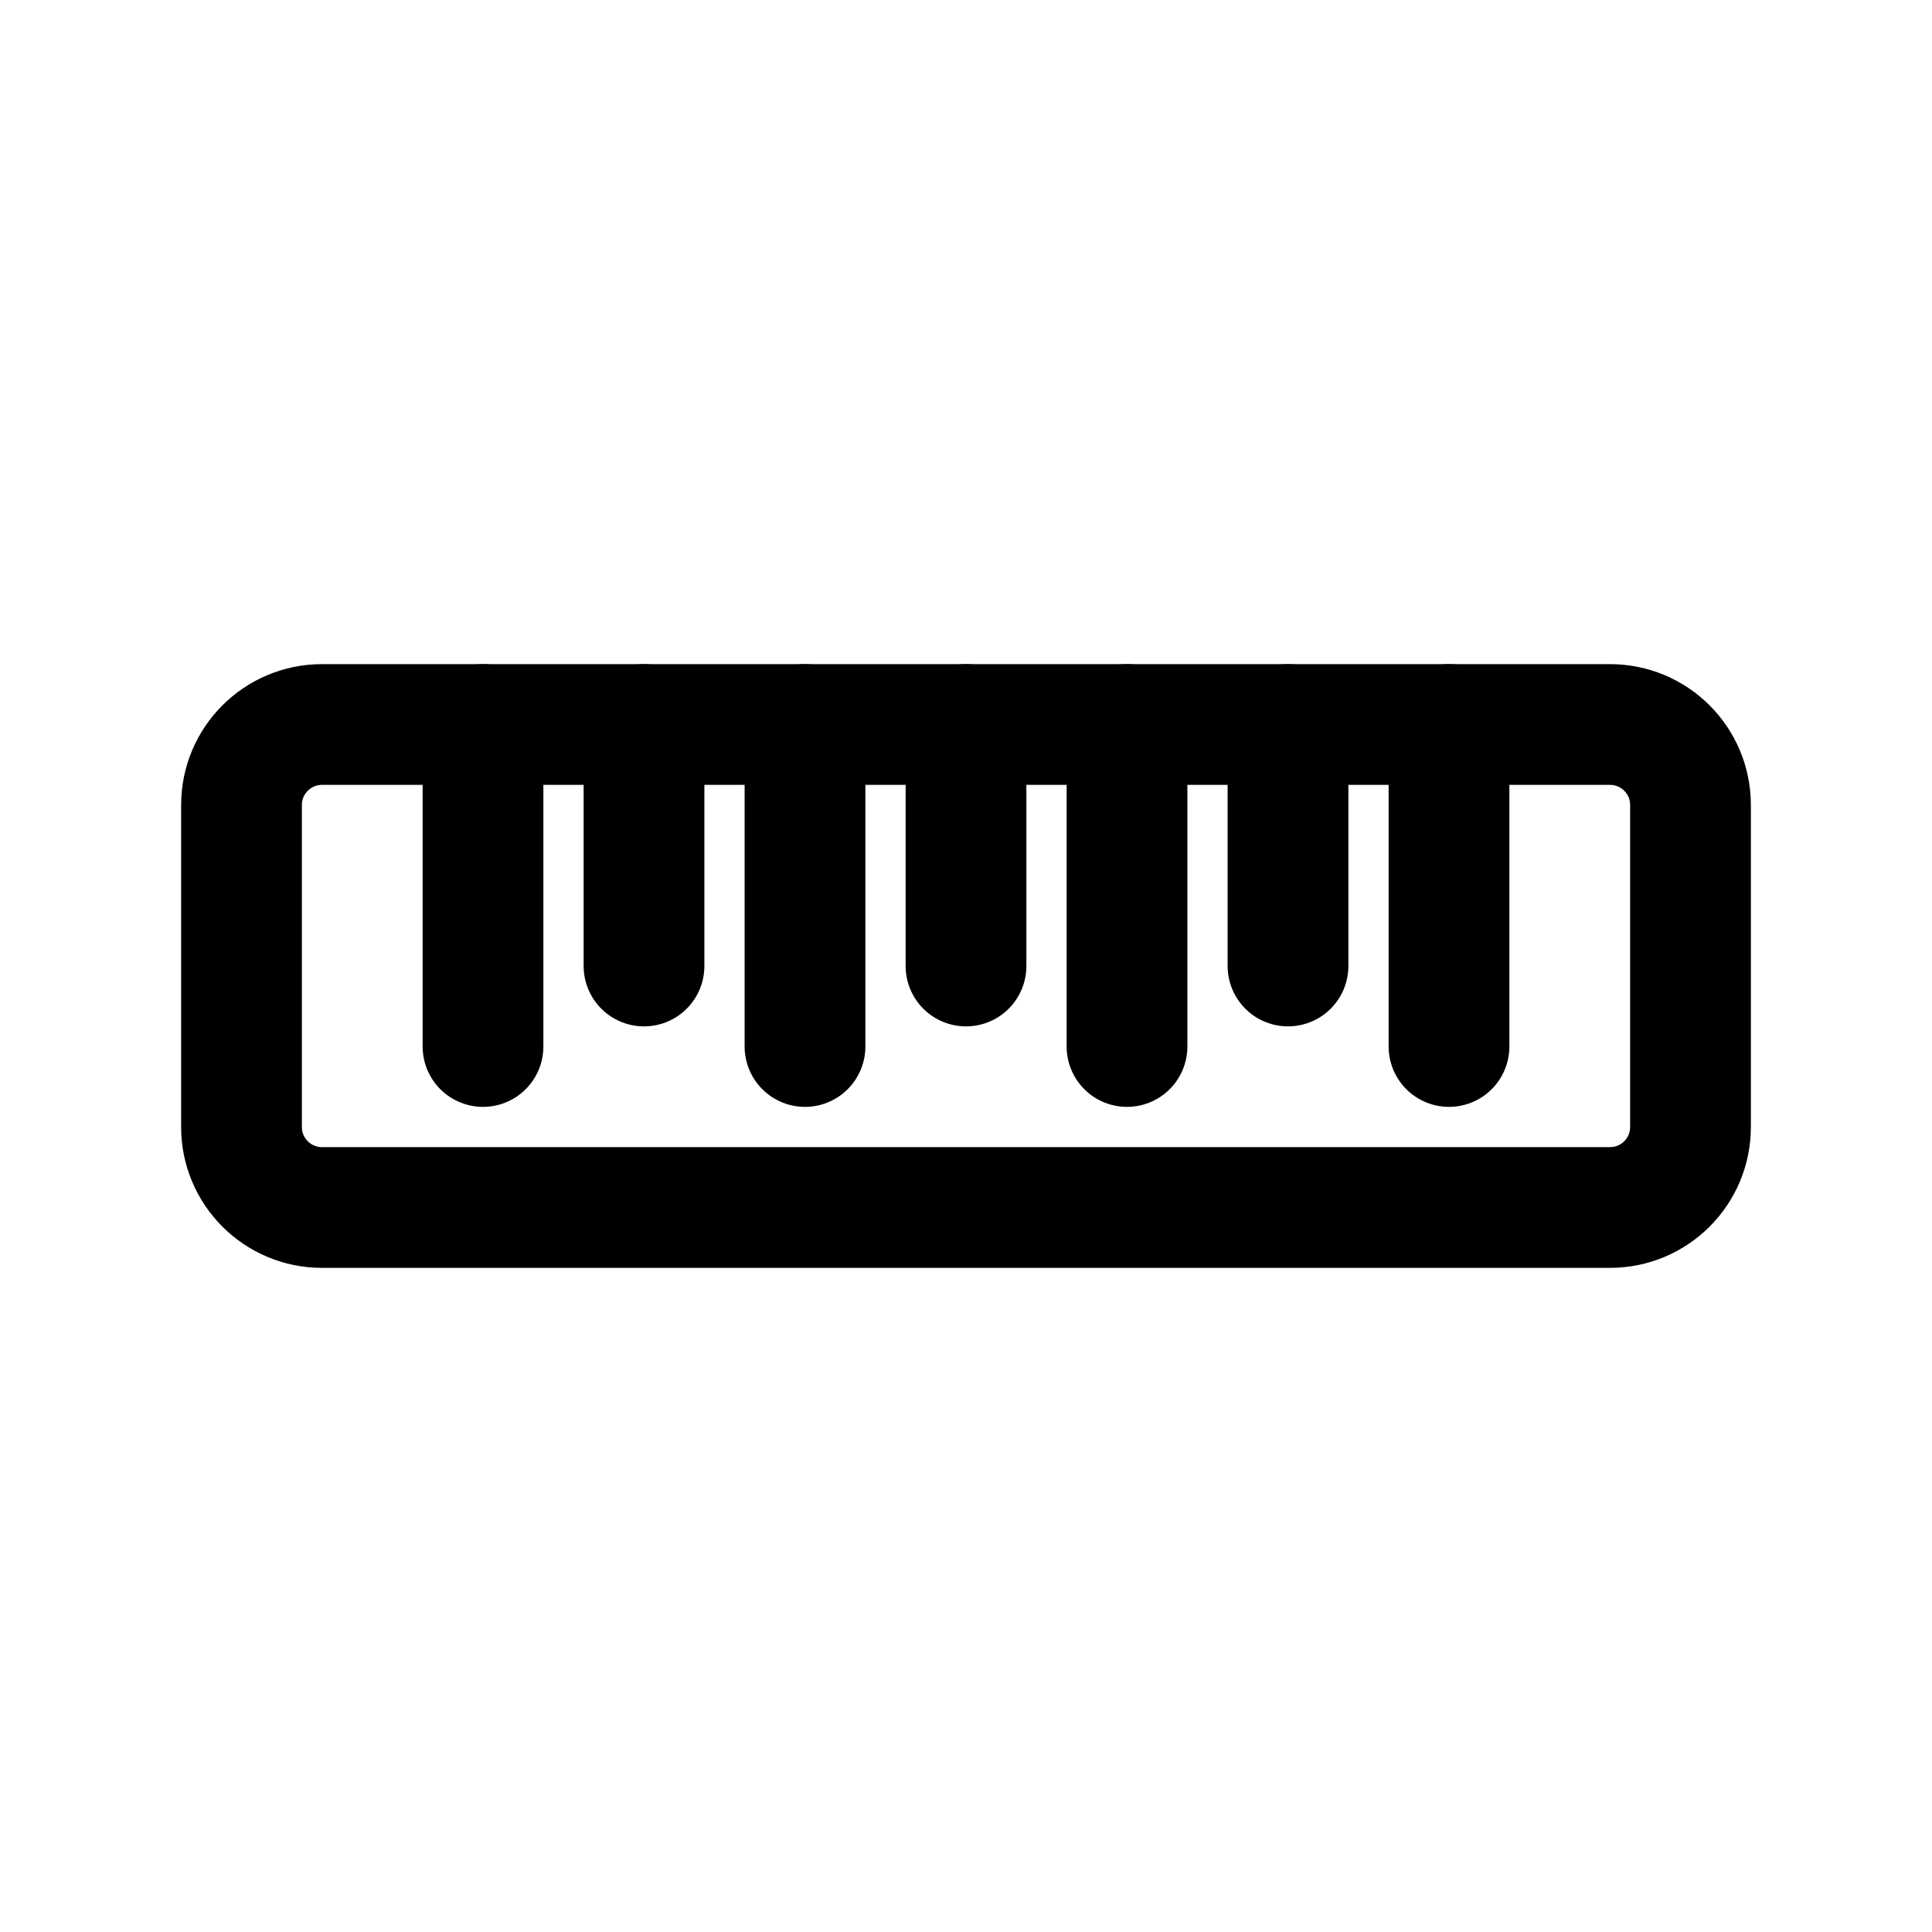
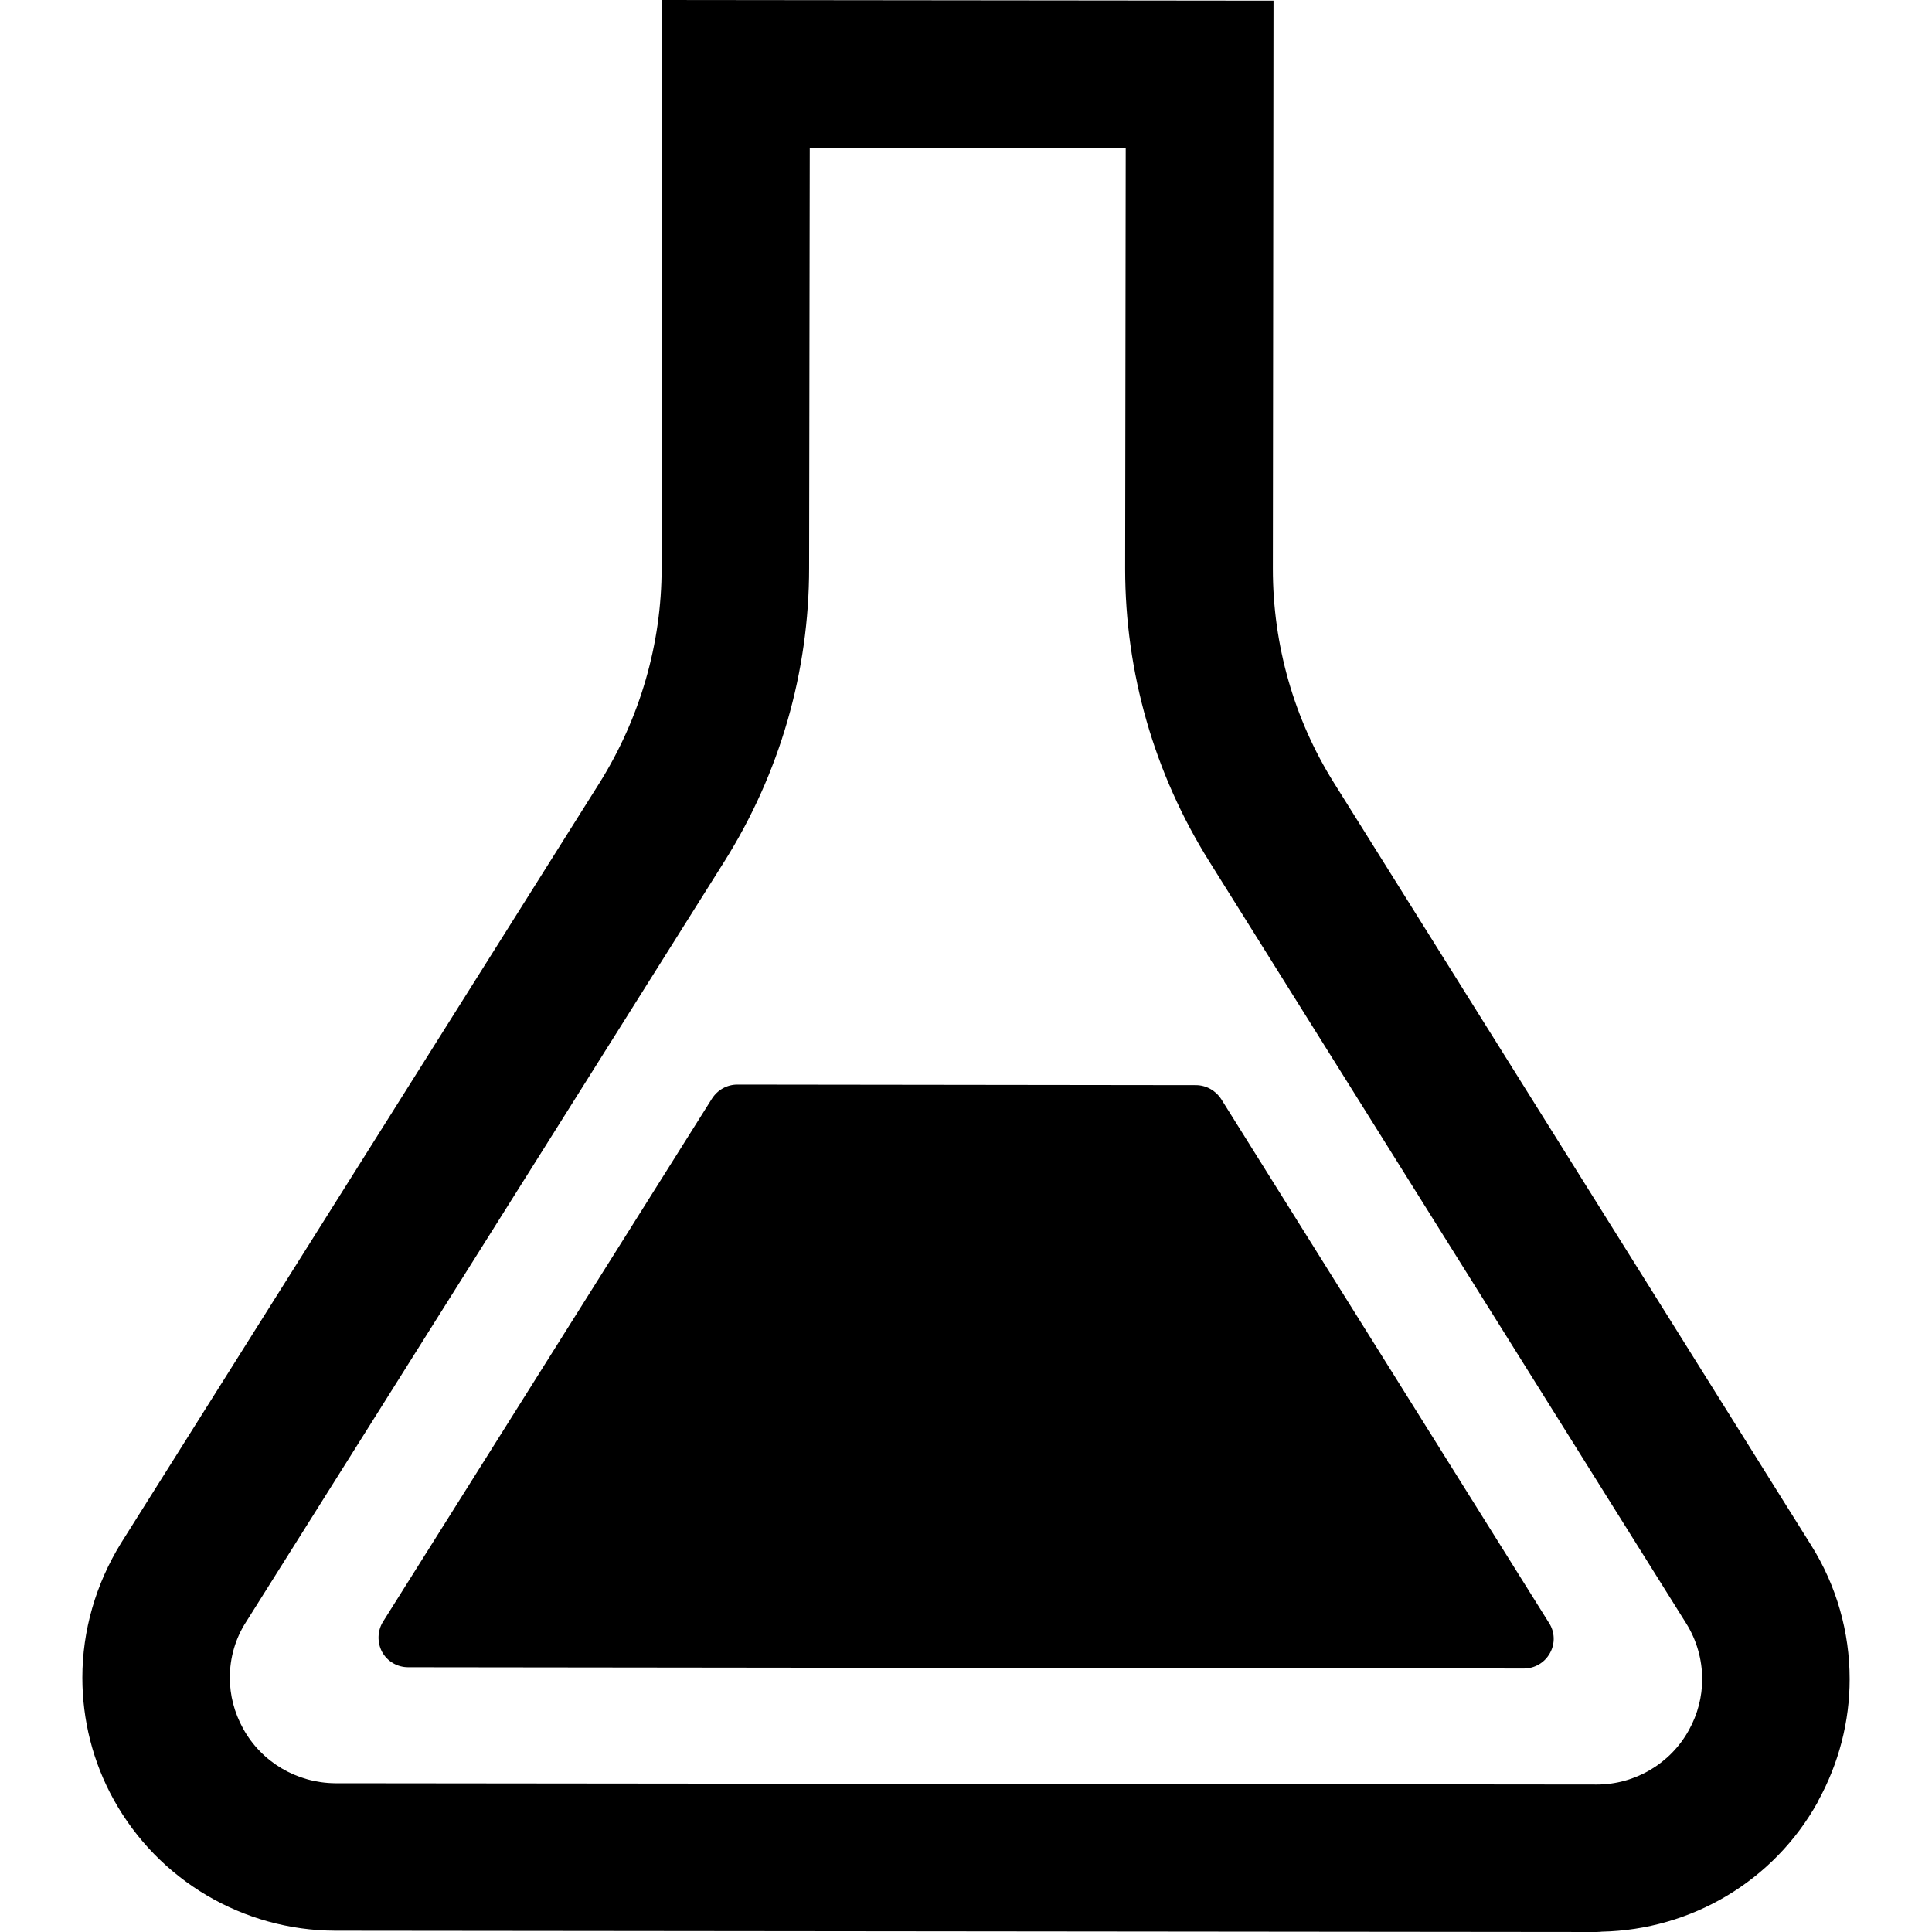
- <svg xmlns="http://www.w3.org/2000/svg" viewBox="0 0 24 24" width="24" height="24">
-   <g fill="none" stroke="currentColor" stroke-width="1.5" stroke-linecap="round" stroke-linejoin="round">
-     <rect x="3" y="9" width="18" height="6" rx="1" ry="1" />
-     <path d="M6 9v4 M10 9v4 M14 9v4 M18 9v4" />
-     <path d="M8 9v3 M12 9v3 M16 9v3" />
+ <svg xmlns="http://www.w3.org/2000/svg" width="24px" height="24px" viewBox="0 0 24 24" version="1.1">
+   <g id="surface1">
+     <path style=" stroke:none;fill-rule:nonzero;fill:rgb(0%,0%,0%);fill-opacity:1;" d="M 22.496 19.191 L 16.574 9.73 C 16.074 8.934 15.812 8.012 15.812 7.066 L 15.82 0.008 L 8.227 0 L 8.219 7.055 C 8.219 8 7.949 8.922 7.449 9.723 L 1.504 19.168 C 1.188 19.68 1.023 20.258 1.023 20.84 C 1.023 21.363 1.152 21.887 1.414 22.359 C 1.969 23.359 3.02 23.98 4.164 23.984 L 19.832 24 C 19.875 24 19.895 23.996 19.895 23.996 C 21.016 23.973 22.039 23.363 22.582 22.383 L 22.582 22.379 C 22.844 21.906 22.977 21.383 22.977 20.859 C 22.977 20.277 22.816 19.699 22.496 19.191 Z M 20.98 21.492 C 20.75 21.91 20.309 22.168 19.836 22.168 C 19.828 22.168 19.828 22.168 19.824 22.168 L 4.164 22.152 C 3.688 22.148 3.25 21.891 3.02 21.473 C 2.91 21.273 2.855 21.059 2.855 20.84 C 2.855 20.598 2.922 20.355 3.059 20.145 L 9 10.699 C 9.688 9.605 10.051 8.344 10.051 7.055 L 10.059 1.836 L 13.984 1.84 L 13.977 7.062 L 13.977 7.066 C 13.977 8.355 14.34 9.613 15.023 10.703 L 20.945 20.164 C 21.078 20.375 21.145 20.617 21.145 20.859 C 21.145 21.078 21.09 21.293 20.98 21.492 Z M 20.98 21.492 " />
+     <path style=" stroke:none;fill-rule:nonzero;fill:rgb(0%,0%,0%);fill-opacity:1;" d="M 15.172 13.656 C 15.102 13.547 14.984 13.48 14.855 13.48 L 9.16 13.473 C 9.031 13.473 8.914 13.539 8.844 13.648 L 4.758 20.145 C 4.688 20.258 4.684 20.402 4.746 20.52 C 4.812 20.641 4.938 20.711 5.07 20.711 L 18.93 20.727 C 19.062 20.727 19.188 20.656 19.254 20.535 C 19.32 20.418 19.316 20.273 19.242 20.16 Z M 15.172 13.656 " />
  </g>
</svg>
